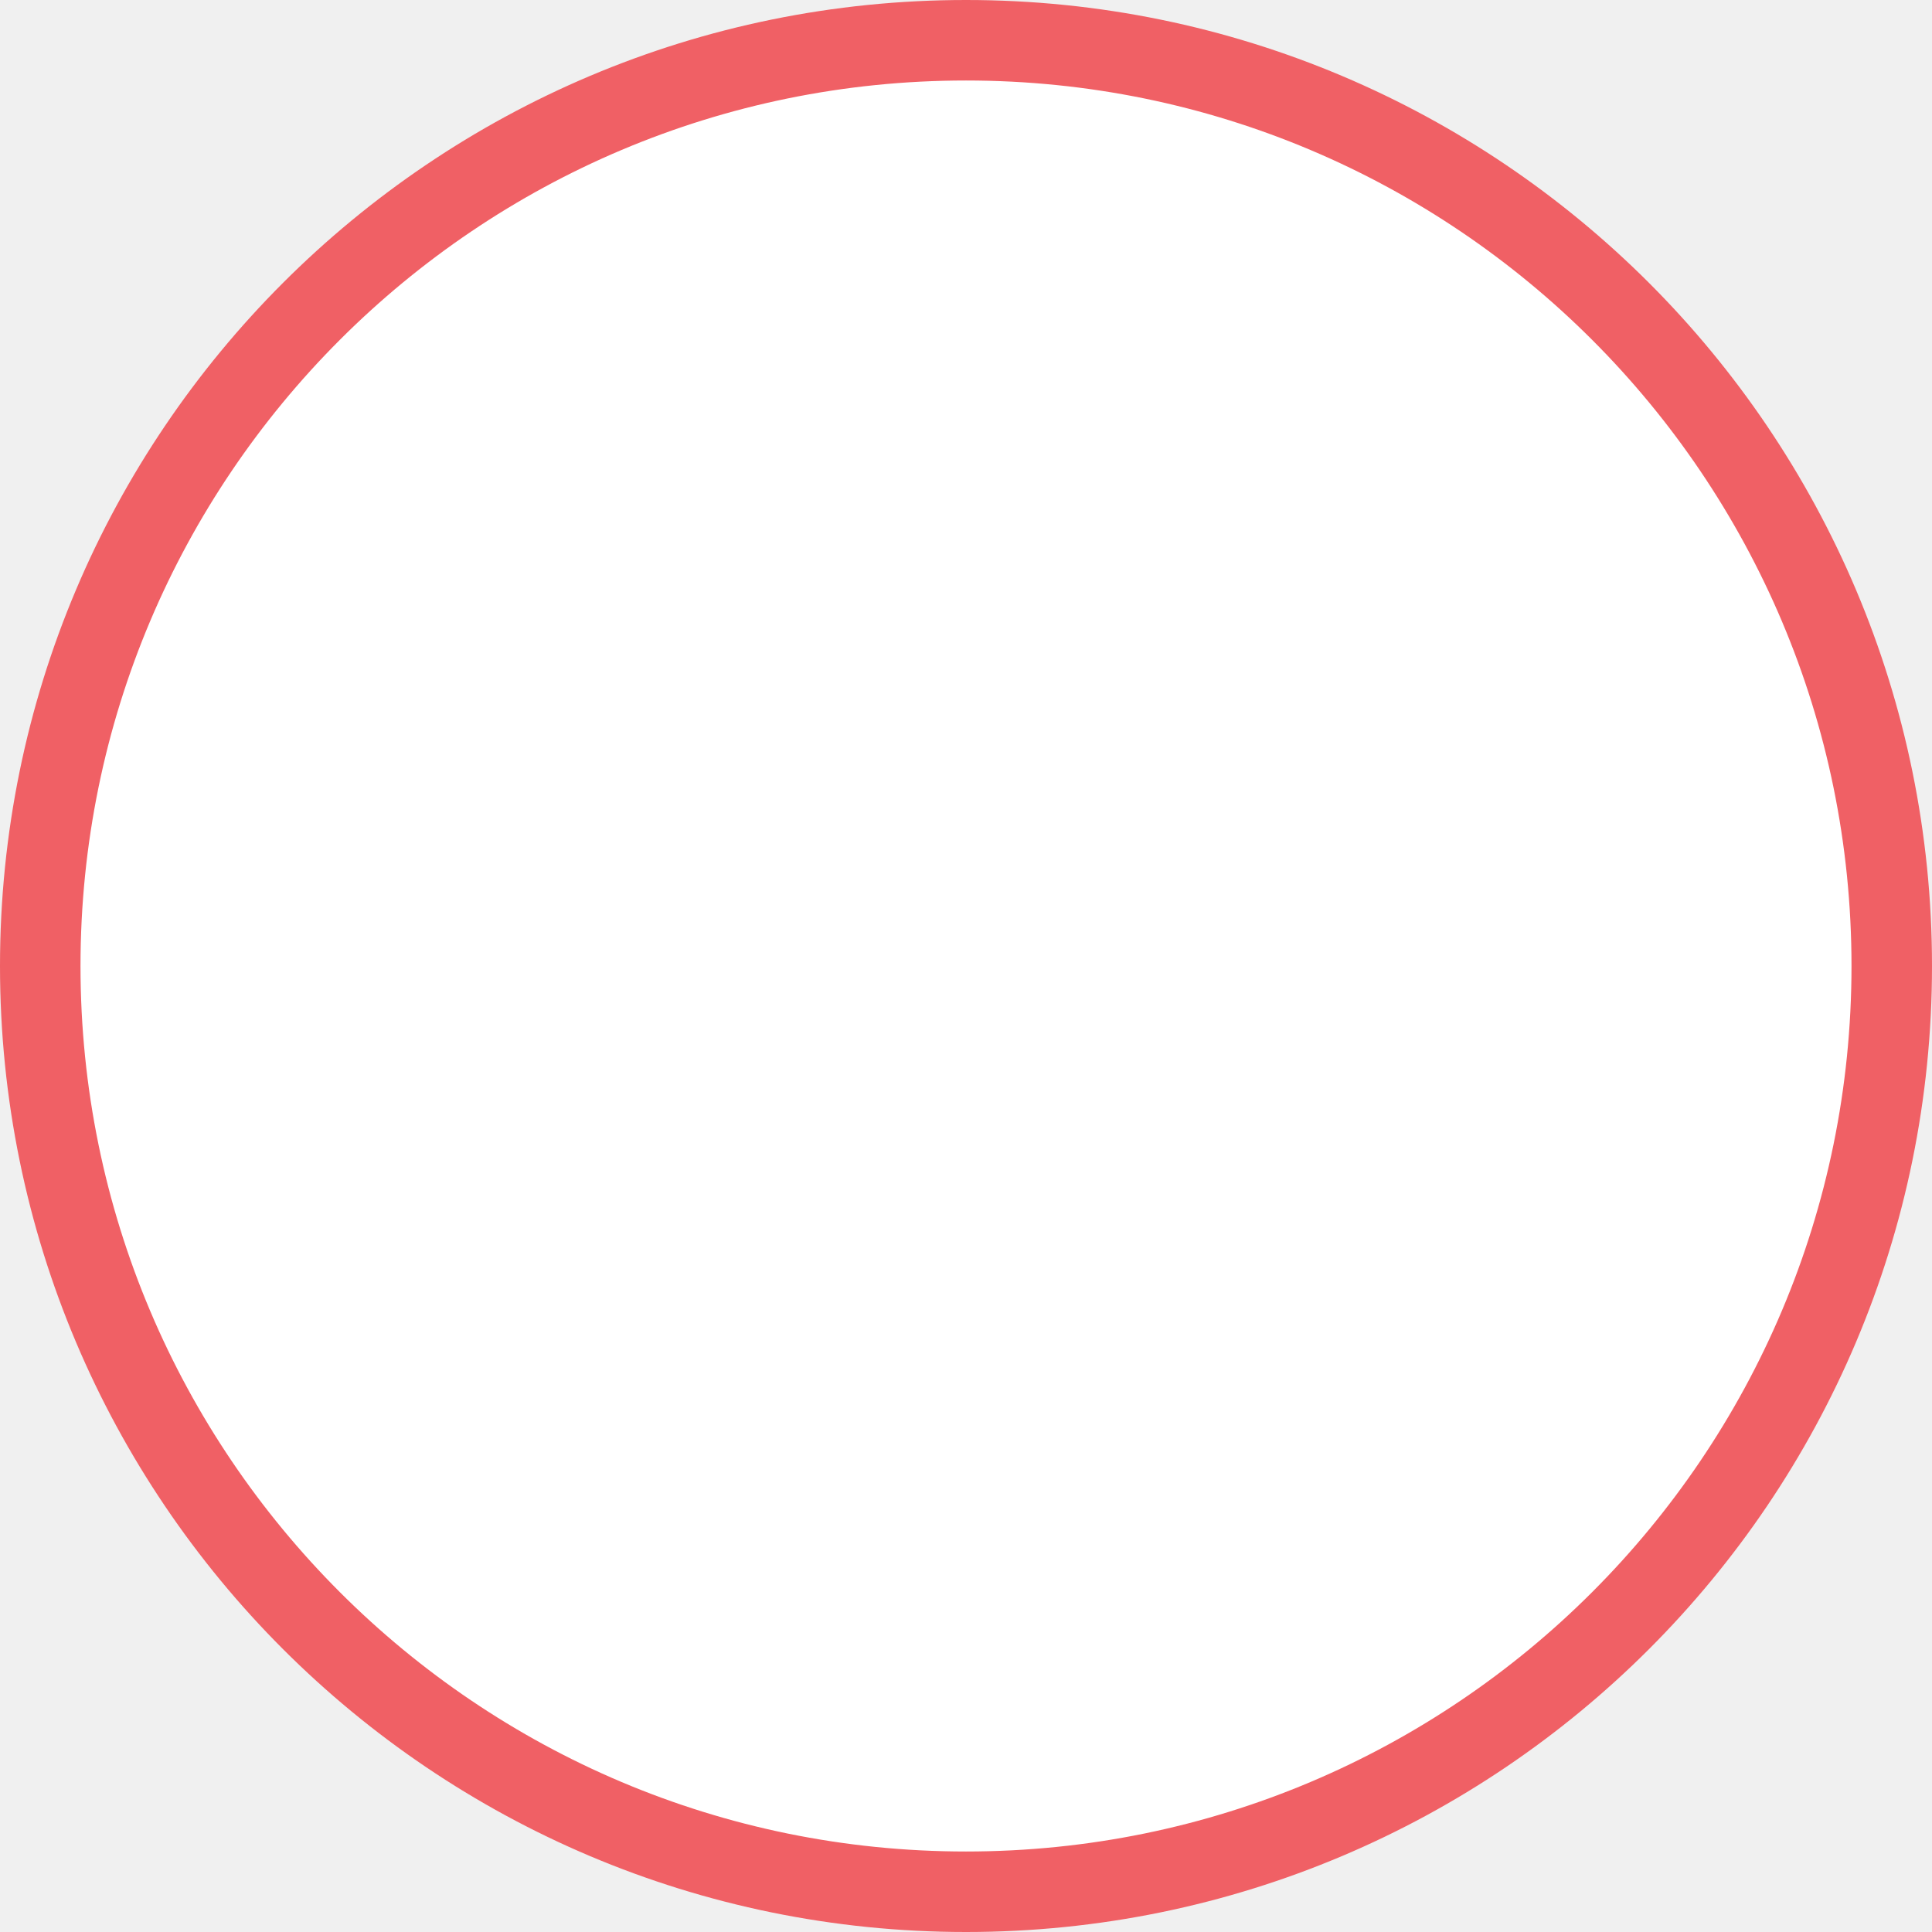
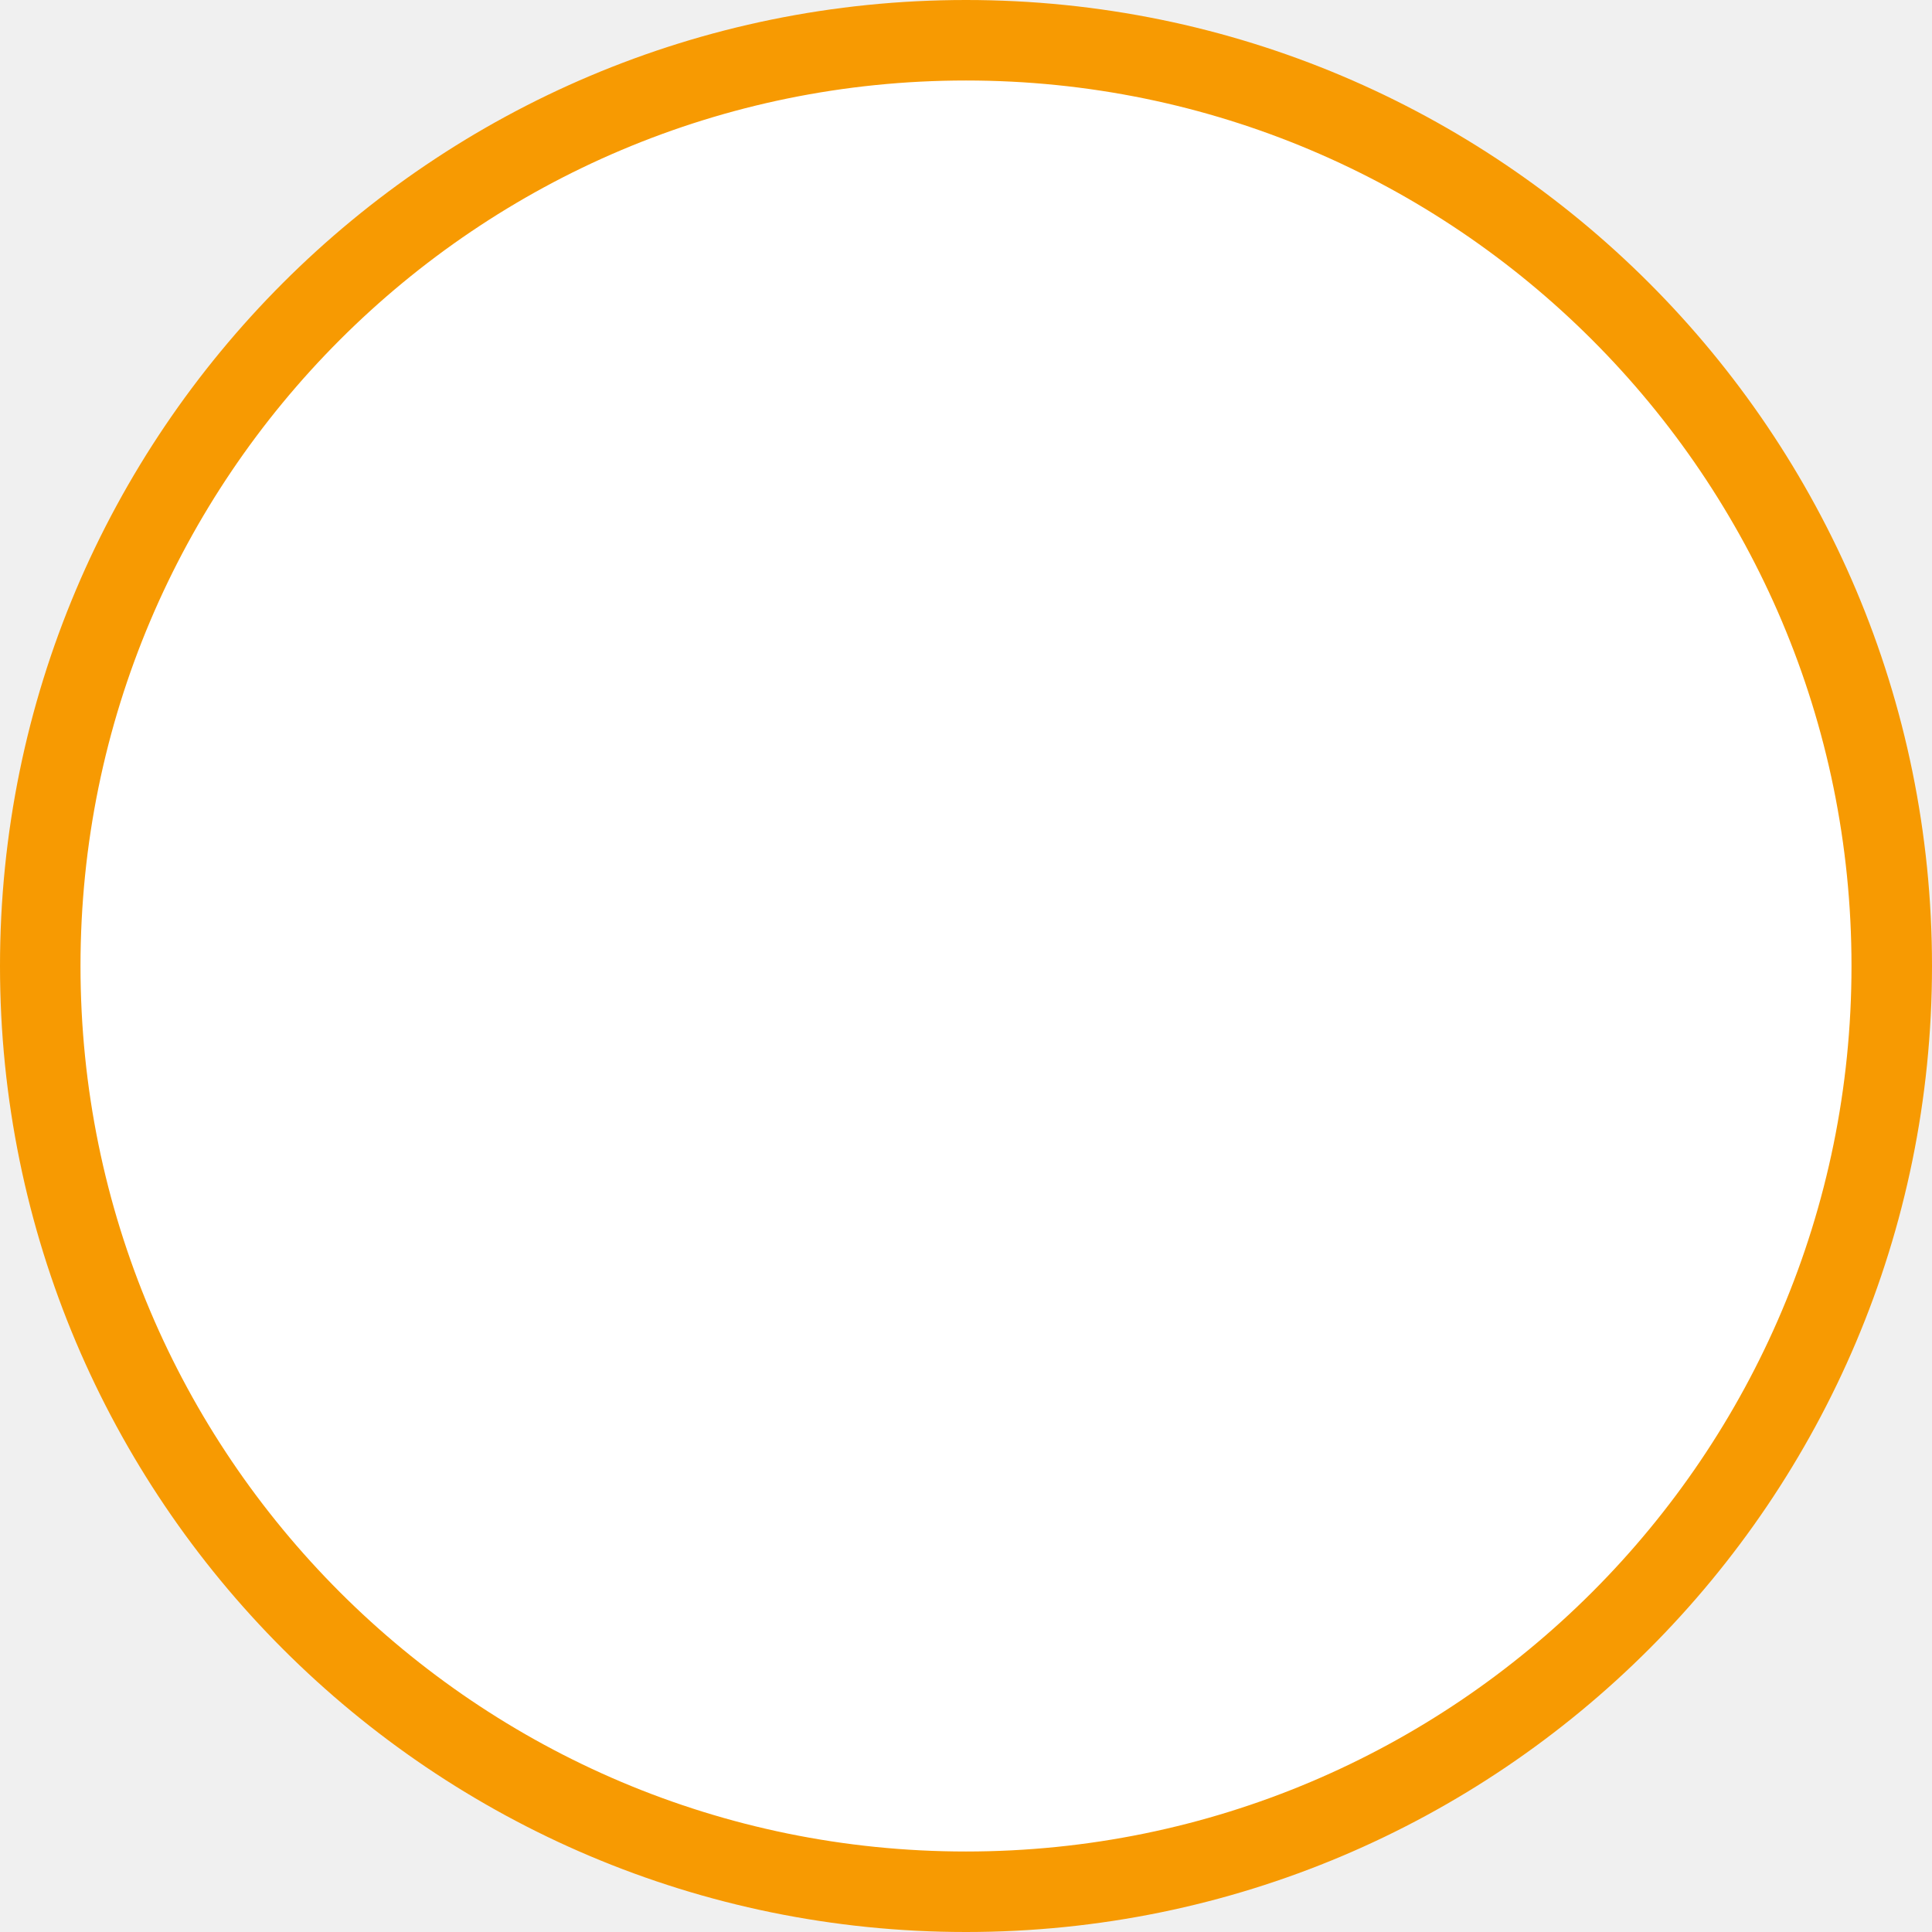
<svg xmlns="http://www.w3.org/2000/svg" width="24" height="24" viewBox="0 0 24 24" fill="none">
  <g id="Checkbox/line_lg_24_red">
-     <circle id="Ellipse 96" cx="12" cy="12" r="11.5" fill="white" stroke="#F06065" />
+     <circle id="Ellipse 96" cx="12" cy="12" r="11.5" fill="white" stroke="#F79A02" />
  </g>
</svg>
